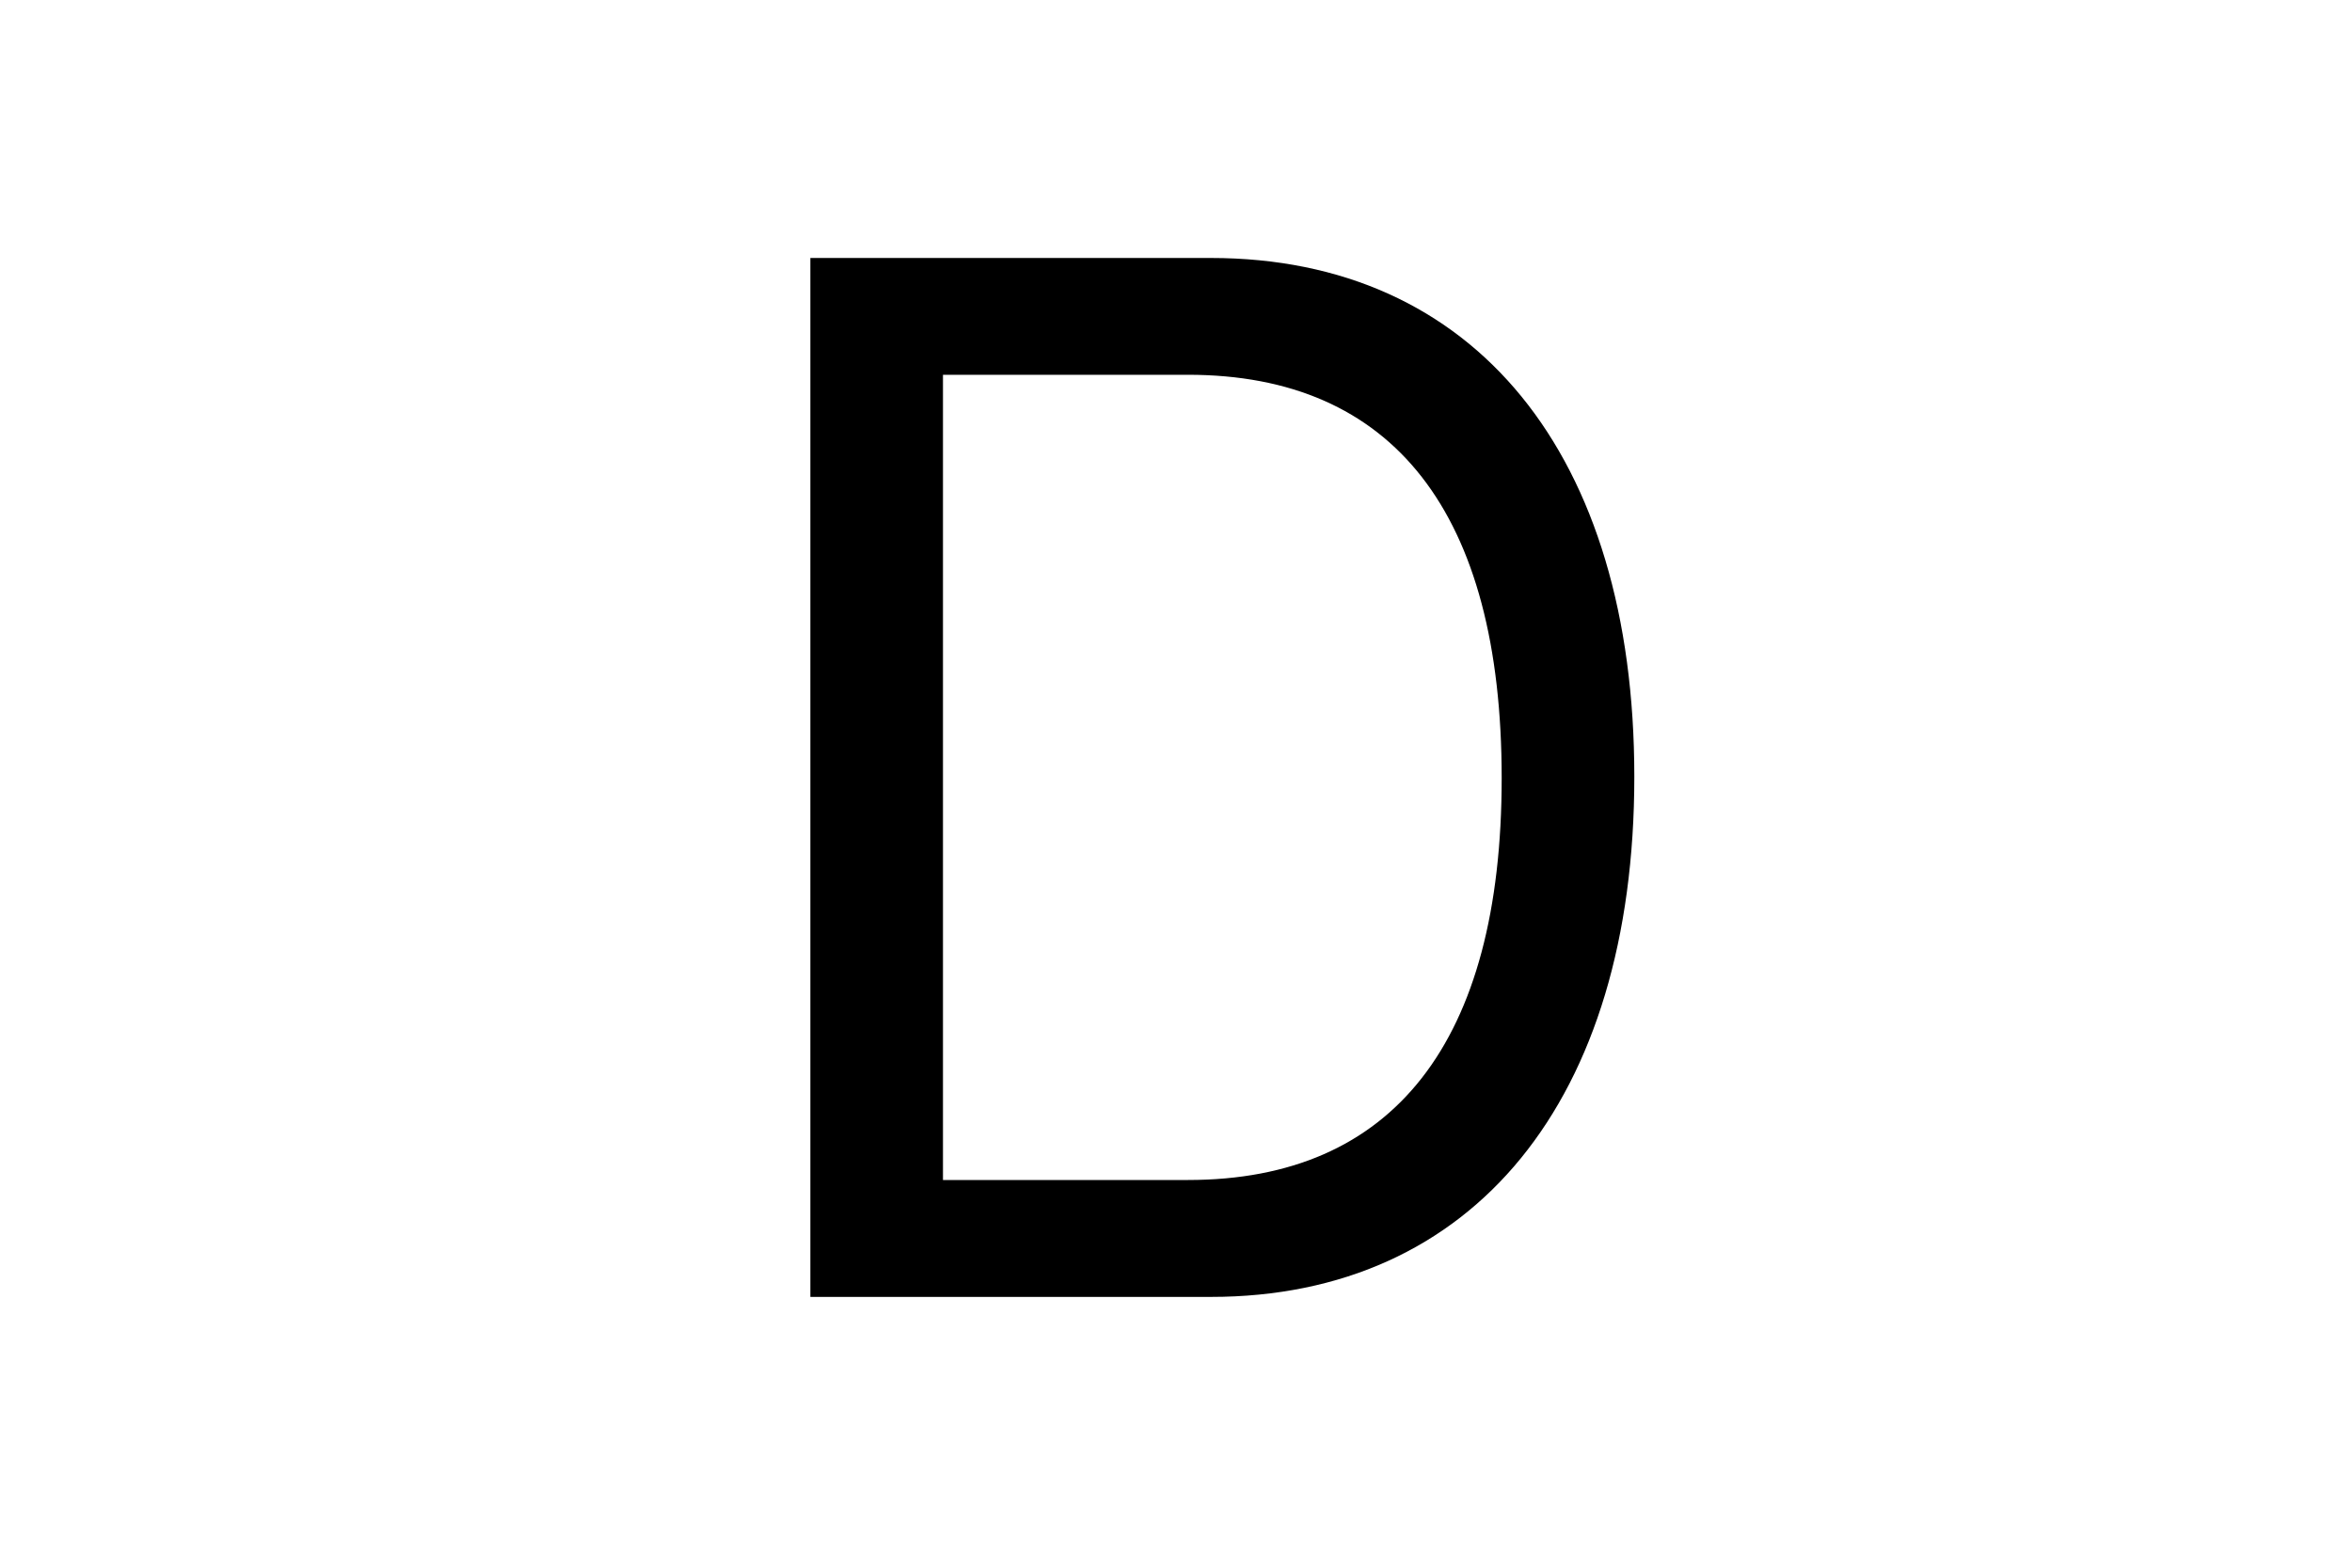
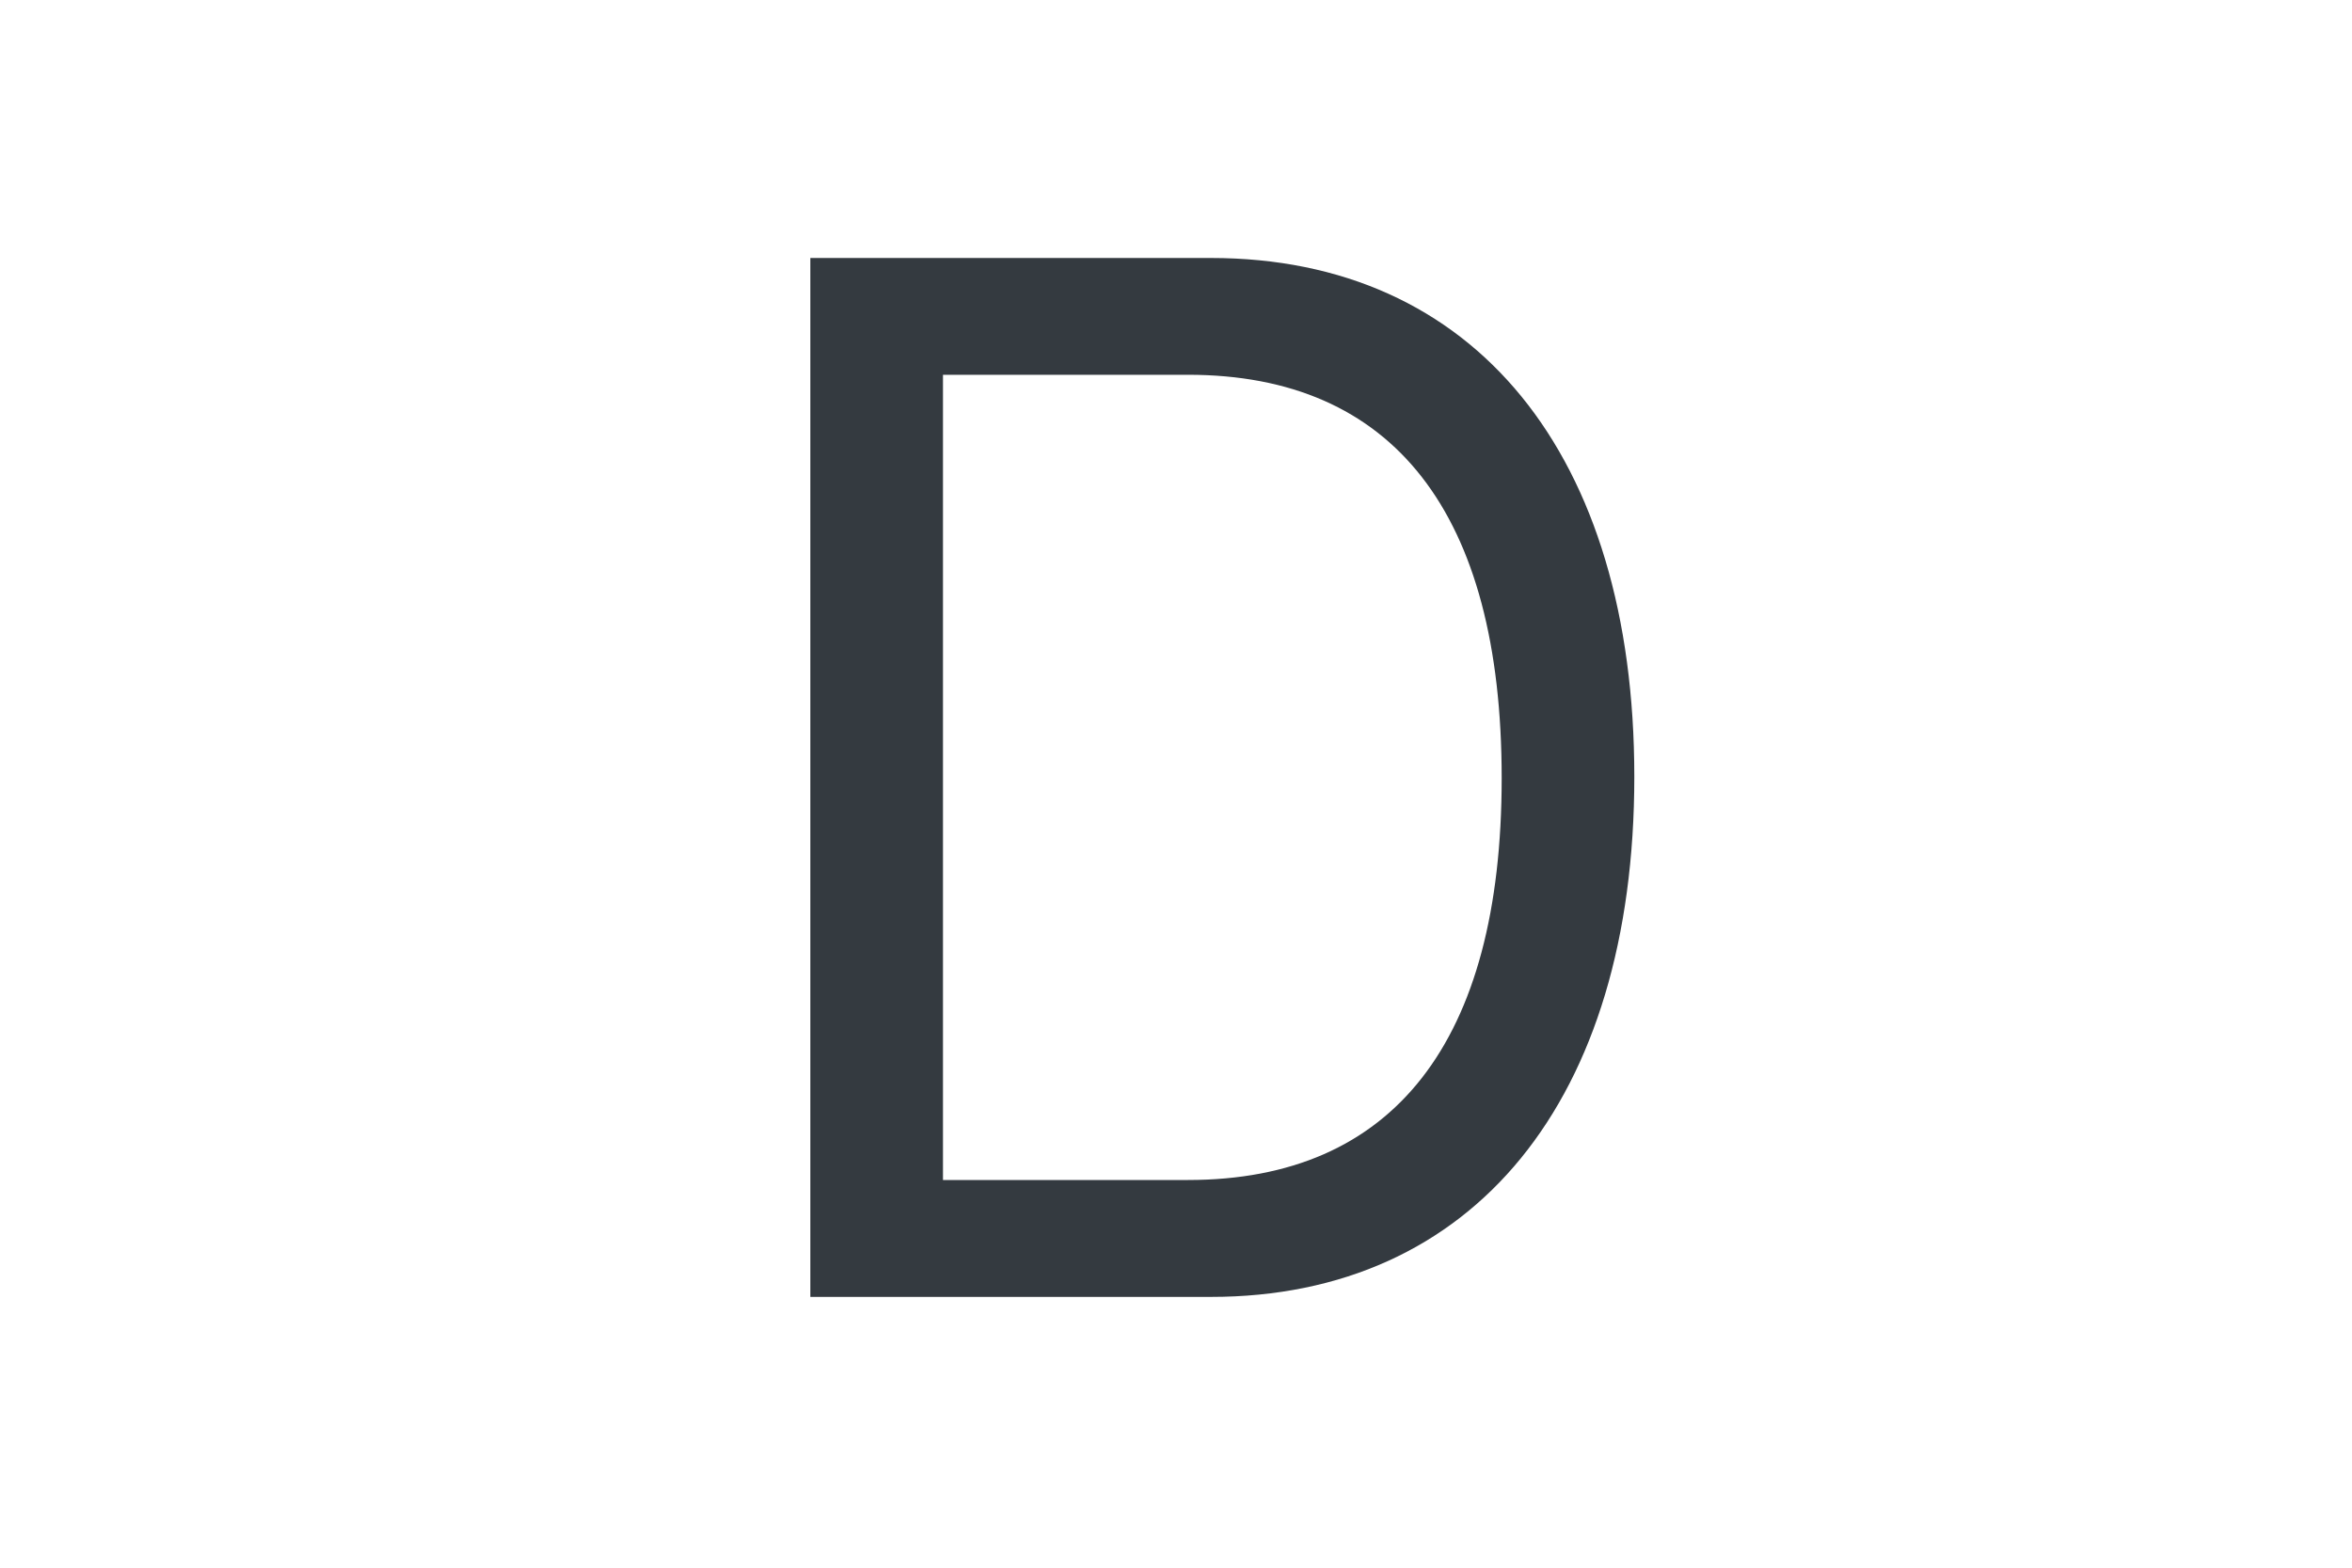
<svg xmlns="http://www.w3.org/2000/svg" width="100%" height="100%" viewBox="0 0 330 220" version="1.1" xml:space="preserve" style="fill-rule:evenodd;clip-rule:evenodd;stroke-linejoin:round;stroke-miterlimit:1.414;">
-   <text x="95.9px" y="182px" style="font-family:'Helvetica-Light', 'Helvetica', sans-serif;font-weight:300;font-size:200px;">D</text>
+   <text x="95.9px" y="182px" style="font-family:'Helvetica-Light', 'Helvetica', sans-serif;font-weight:300;font-size:200px;fill:#343a40;">D</text>
</svg>
